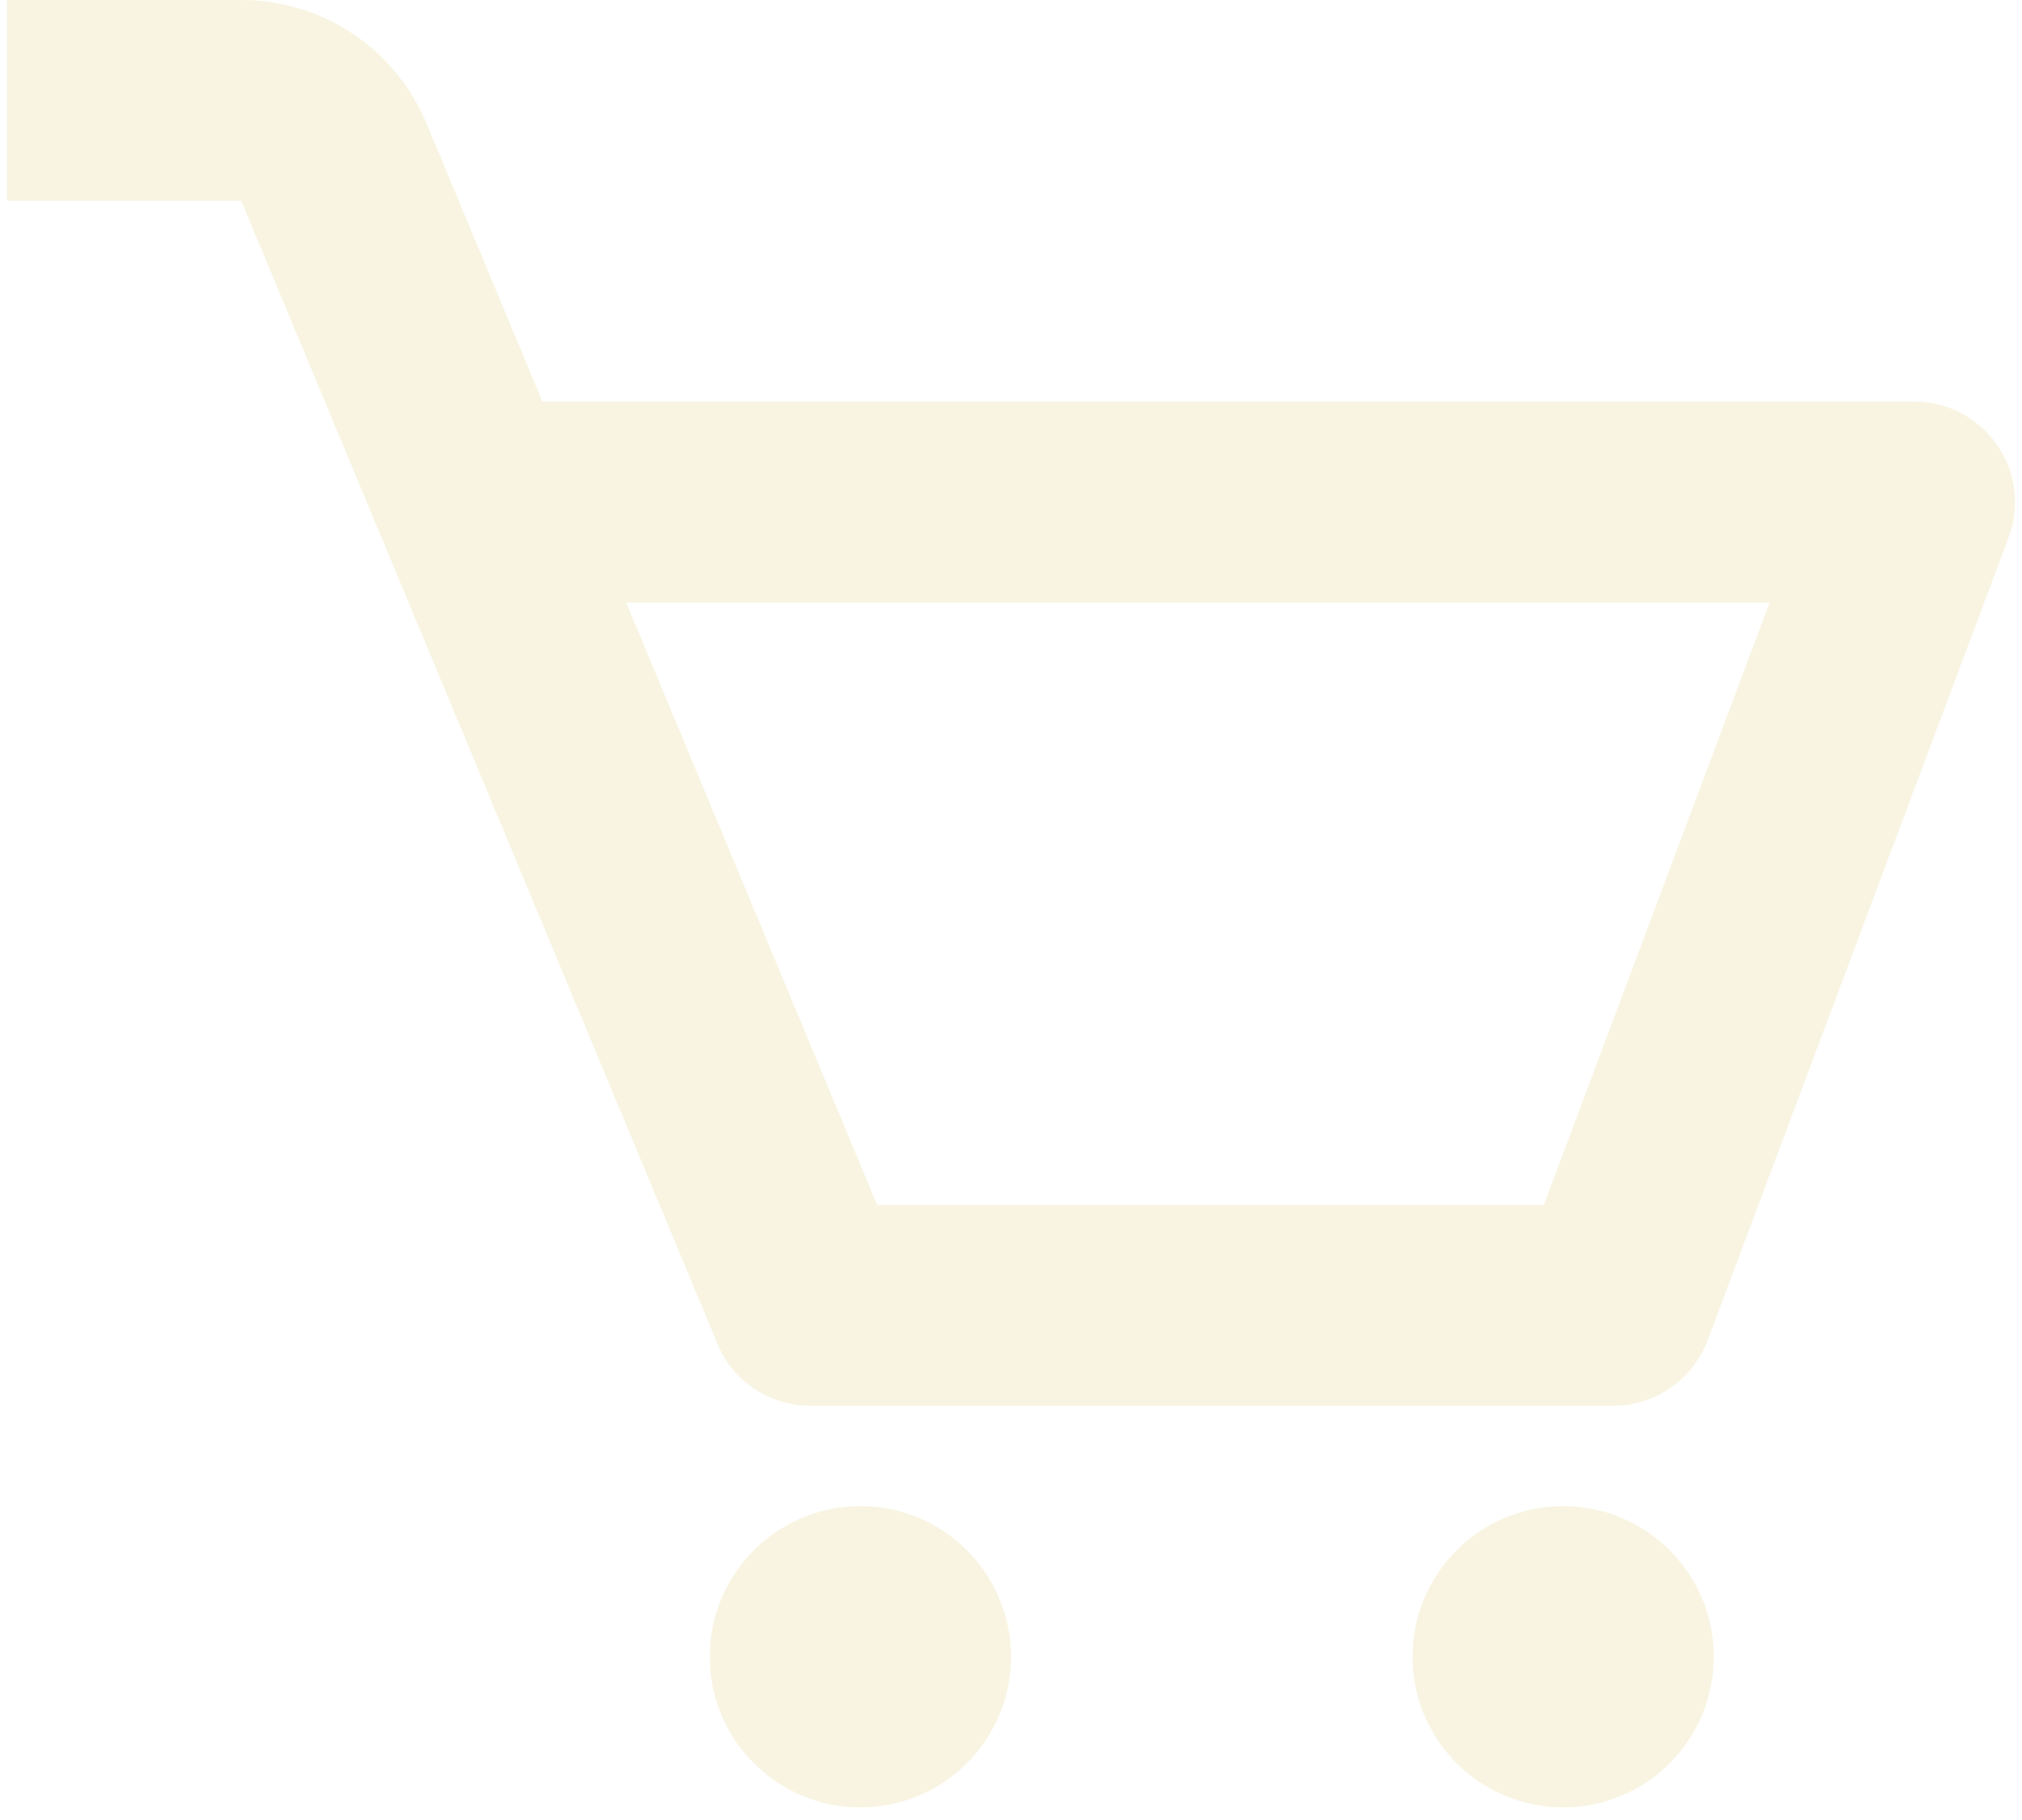
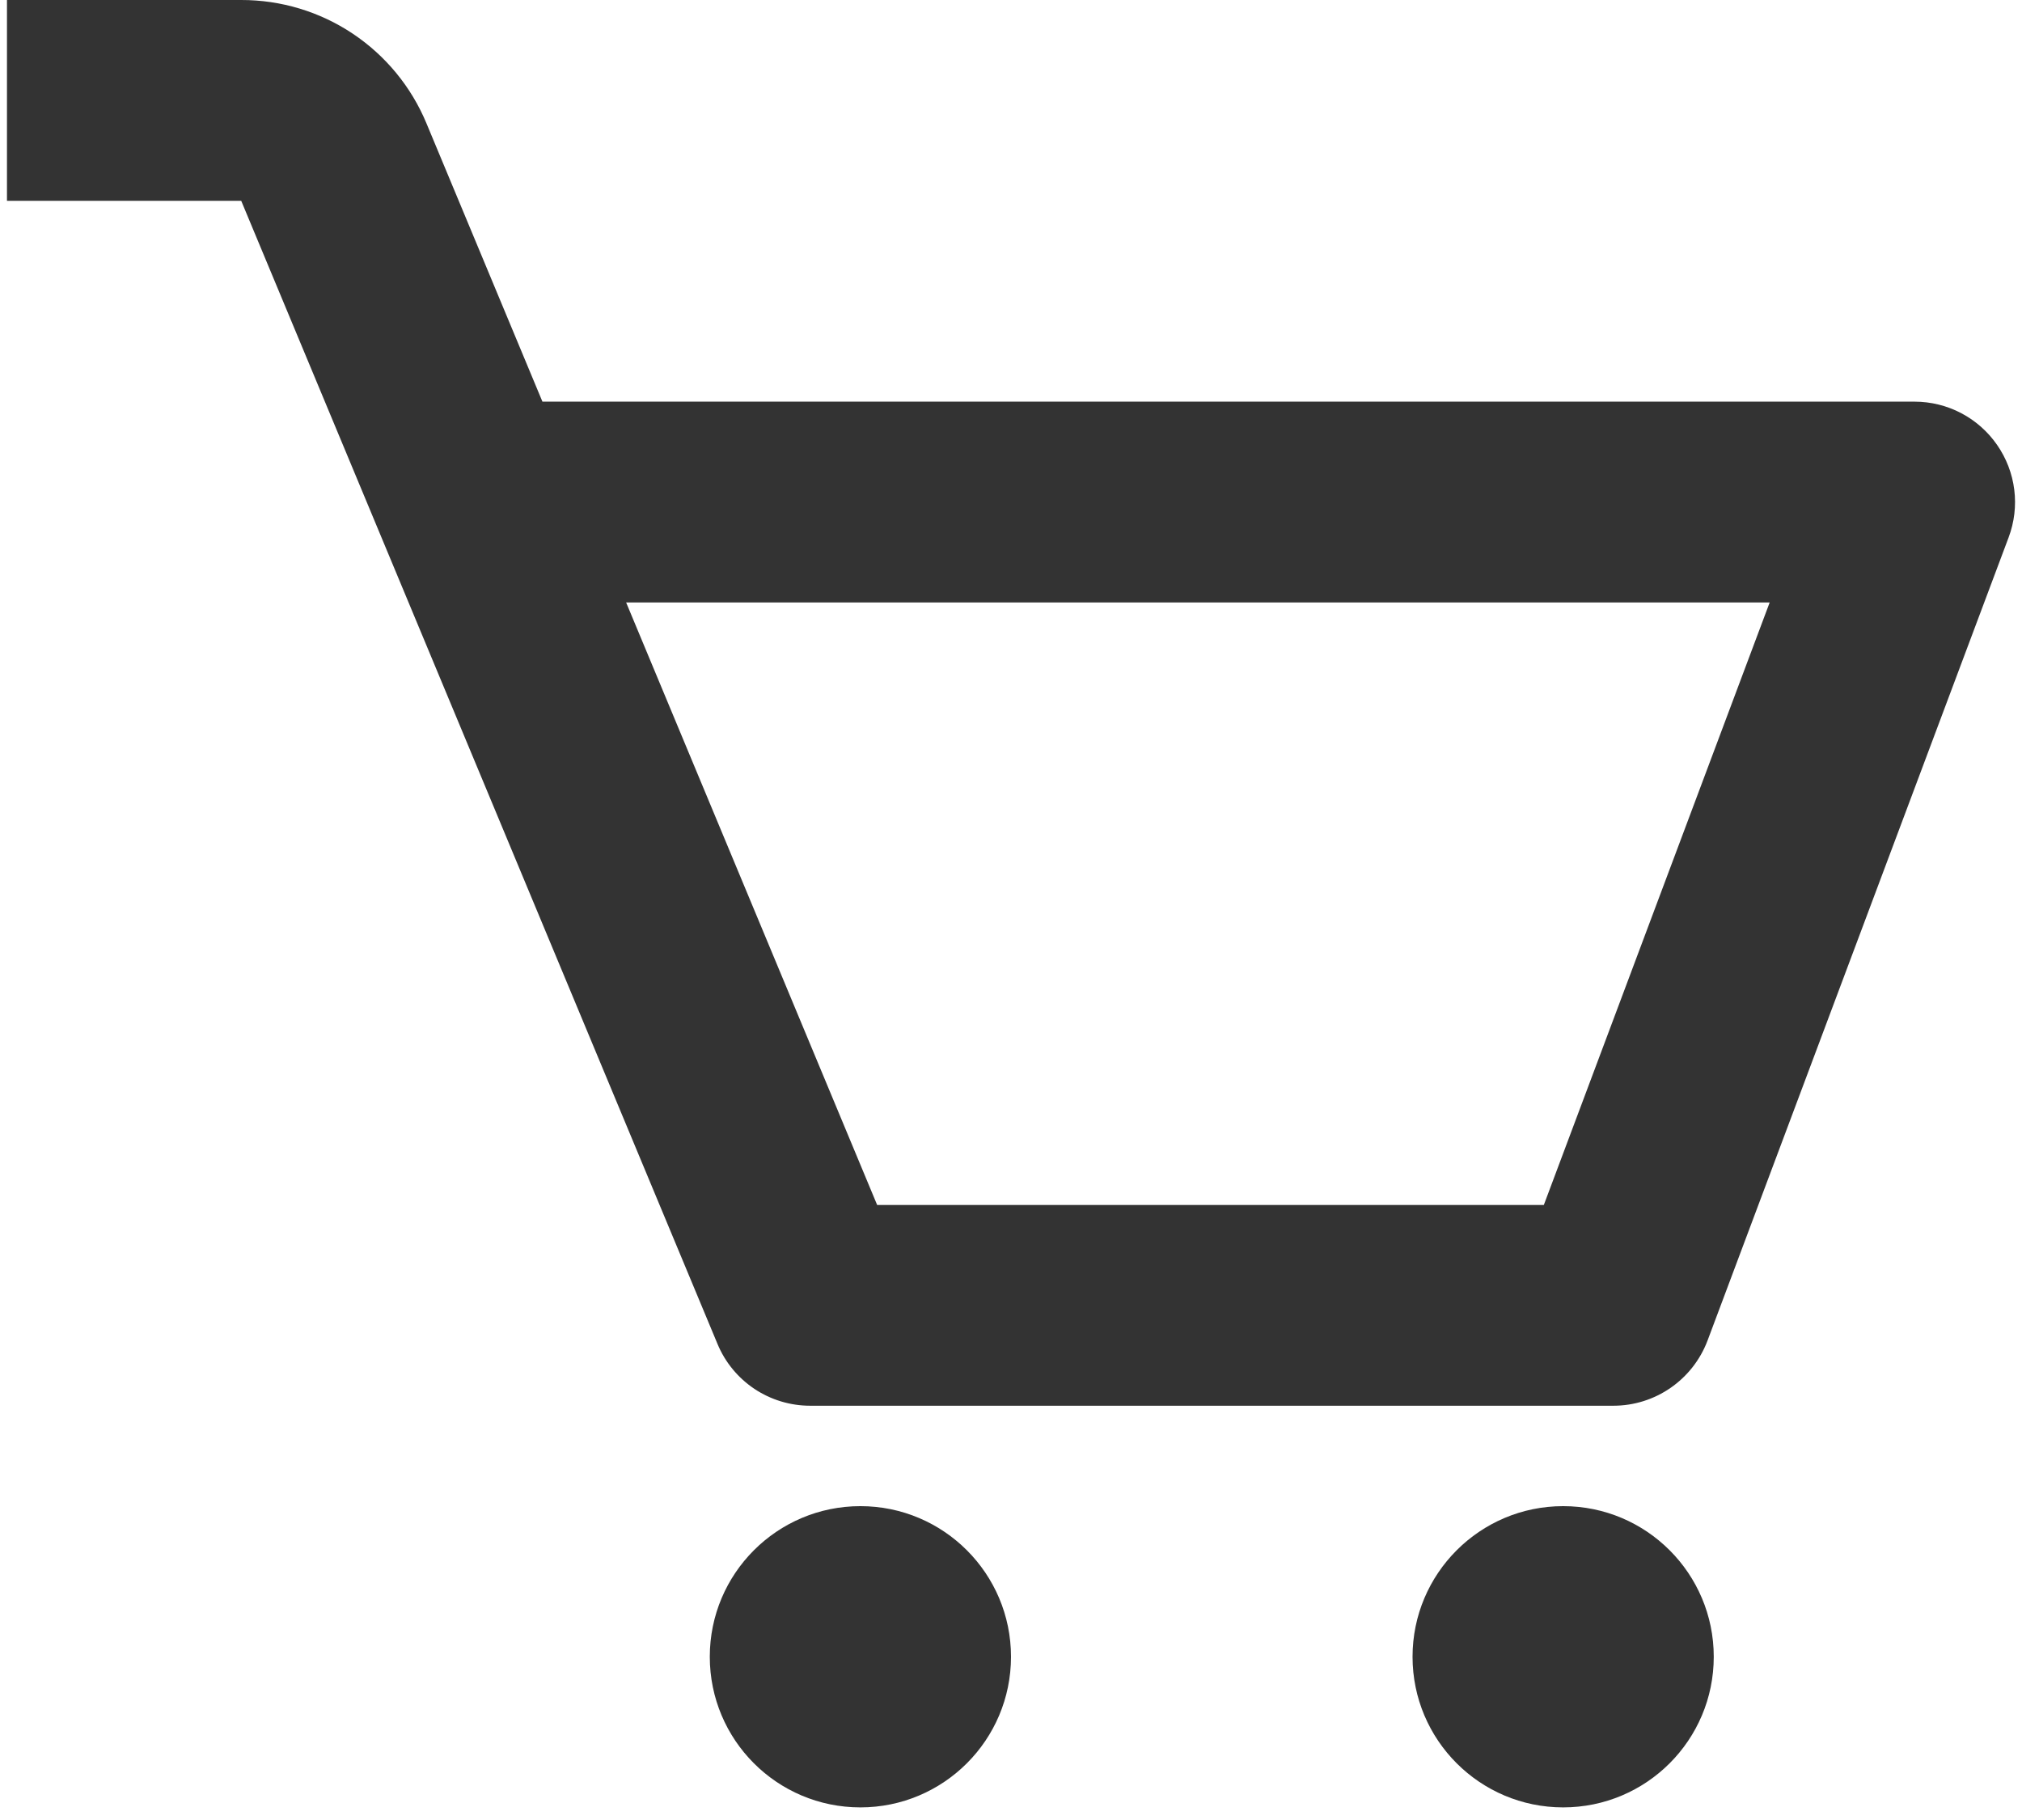
<svg xmlns="http://www.w3.org/2000/svg" width="25" height="22.5" viewBox="0 0 32 29" fill="none">
-   <path d="M31.714 7.089C31.567 6.877 31.371 6.703 31.142 6.583C30.913 6.463 30.658 6.4 30.399 6.4H8.533L6.686 1.968C6.444 1.384 6.034 0.886 5.508 0.535C4.983 0.185 4.365 -0.001 3.733 6.9714e-06H0V3.2H3.733L11.323 21.415C11.444 21.707 11.65 21.956 11.912 22.131C12.175 22.306 12.484 22.399 12.8 22.399H25.599C26.267 22.399 26.863 21.985 27.099 21.363L31.898 8.563C31.989 8.321 32.02 8.06 31.988 7.804C31.956 7.547 31.862 7.302 31.714 7.089ZM24.491 19.2H13.867L9.867 9.6H28.09L24.491 19.2Z" fill="#F8F4E1" />
-   <path d="M13.6 28.799C14.925 28.799 16 27.725 16 26.399C16 25.074 14.925 23.999 13.6 23.999C12.274 23.999 11.2 25.074 11.2 26.399C11.2 27.725 12.274 28.799 13.6 28.799Z" fill="#F8F4E1" />
-   <path d="M24.799 28.799C26.125 28.799 27.199 27.725 27.199 26.399C27.199 25.074 26.125 23.999 24.799 23.999C23.474 23.999 22.399 25.074 22.399 26.399C22.399 27.725 23.474 28.799 24.799 28.799Z" fill="#F8F4E1" />
+   <path d="M31.714 7.089C31.567 6.877 31.371 6.703 31.142 6.583C30.913 6.463 30.658 6.4 30.399 6.4H8.533L6.686 1.968C6.444 1.384 6.034 0.886 5.508 0.535C4.983 0.185 4.365 -0.001 3.733 6.9714e-06H0V3.2H3.733L11.323 21.415C11.444 21.707 11.65 21.956 11.912 22.131C12.175 22.306 12.484 22.399 12.8 22.399H25.599C26.267 22.399 26.863 21.985 27.099 21.363L31.898 8.563C31.989 8.321 32.02 8.06 31.988 7.804C31.956 7.547 31.862 7.302 31.714 7.089ZM24.491 19.2H13.867L9.867 9.6H28.09L24.491 19.2Z" fill="#333" />
+   <path d="M13.6 28.799C14.925 28.799 16 27.725 16 26.399C16 25.074 14.925 23.999 13.6 23.999C12.274 23.999 11.2 25.074 11.2 26.399C11.2 27.725 12.274 28.799 13.6 28.799Z" fill="#333" />
+   <path d="M24.799 28.799C26.125 28.799 27.199 27.725 27.199 26.399C27.199 25.074 26.125 23.999 24.799 23.999C23.474 23.999 22.399 25.074 22.399 26.399C22.399 27.725 23.474 28.799 24.799 28.799Z" fill="#333" />
</svg>
